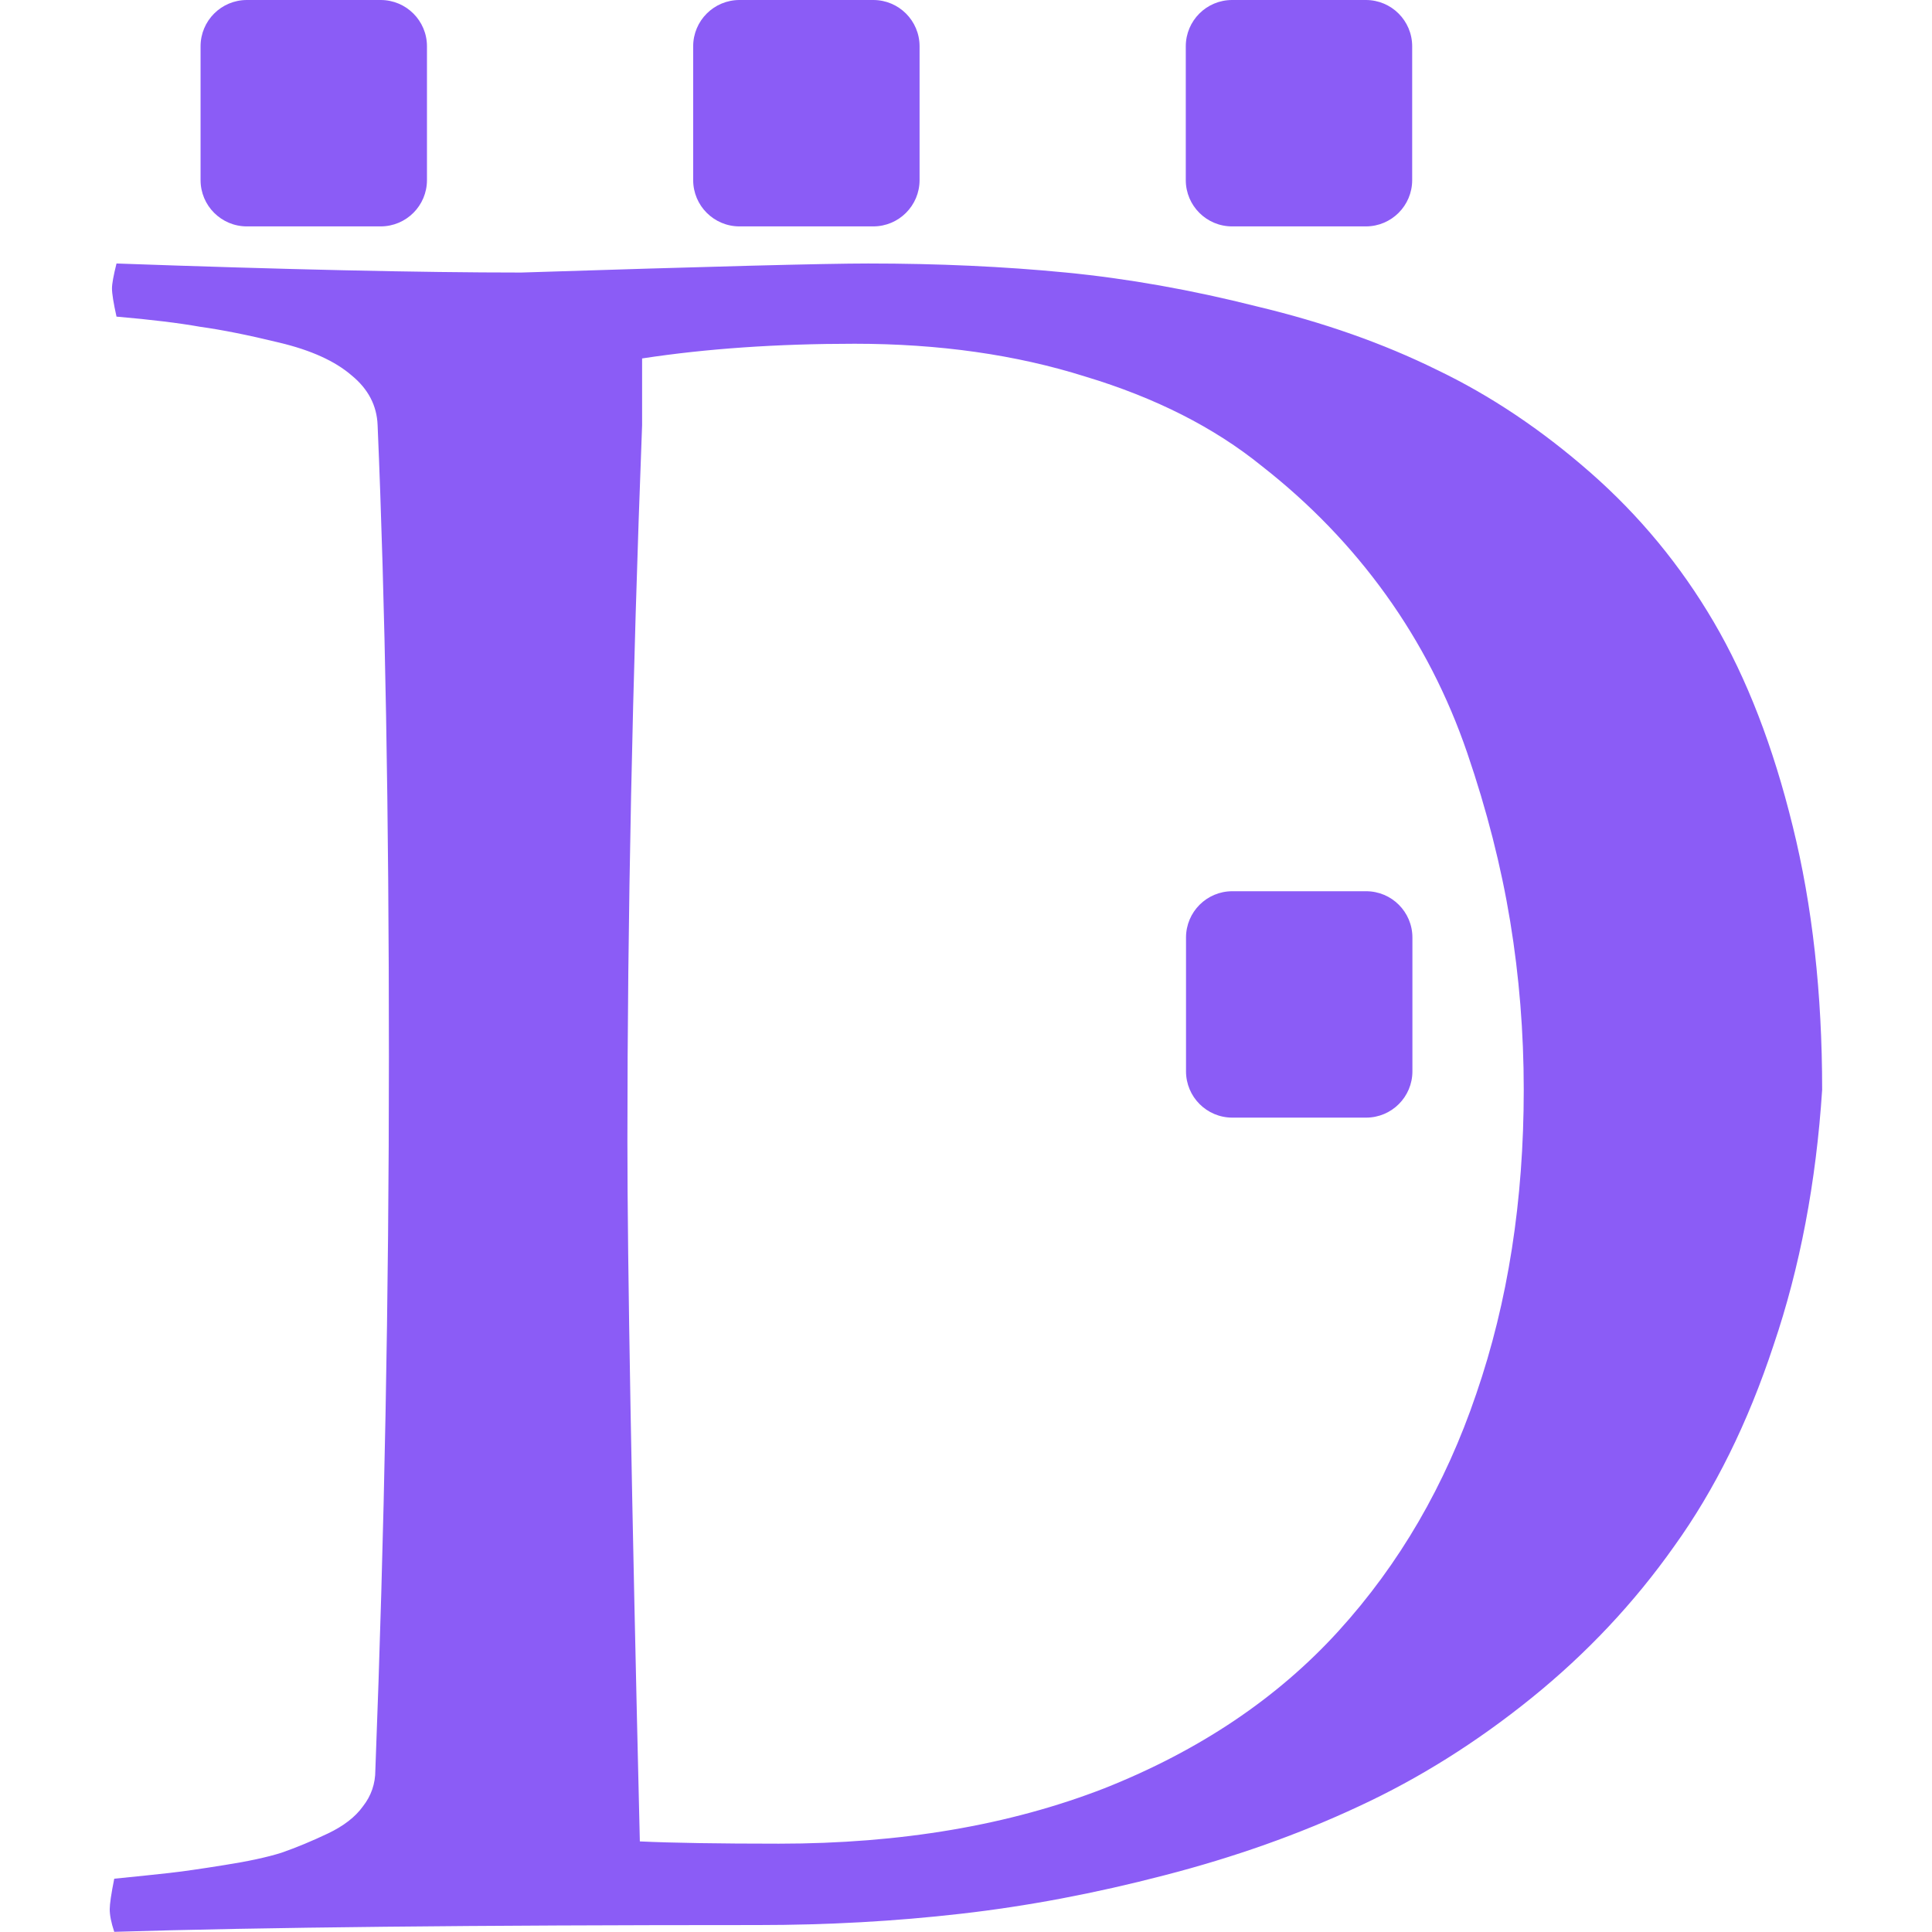
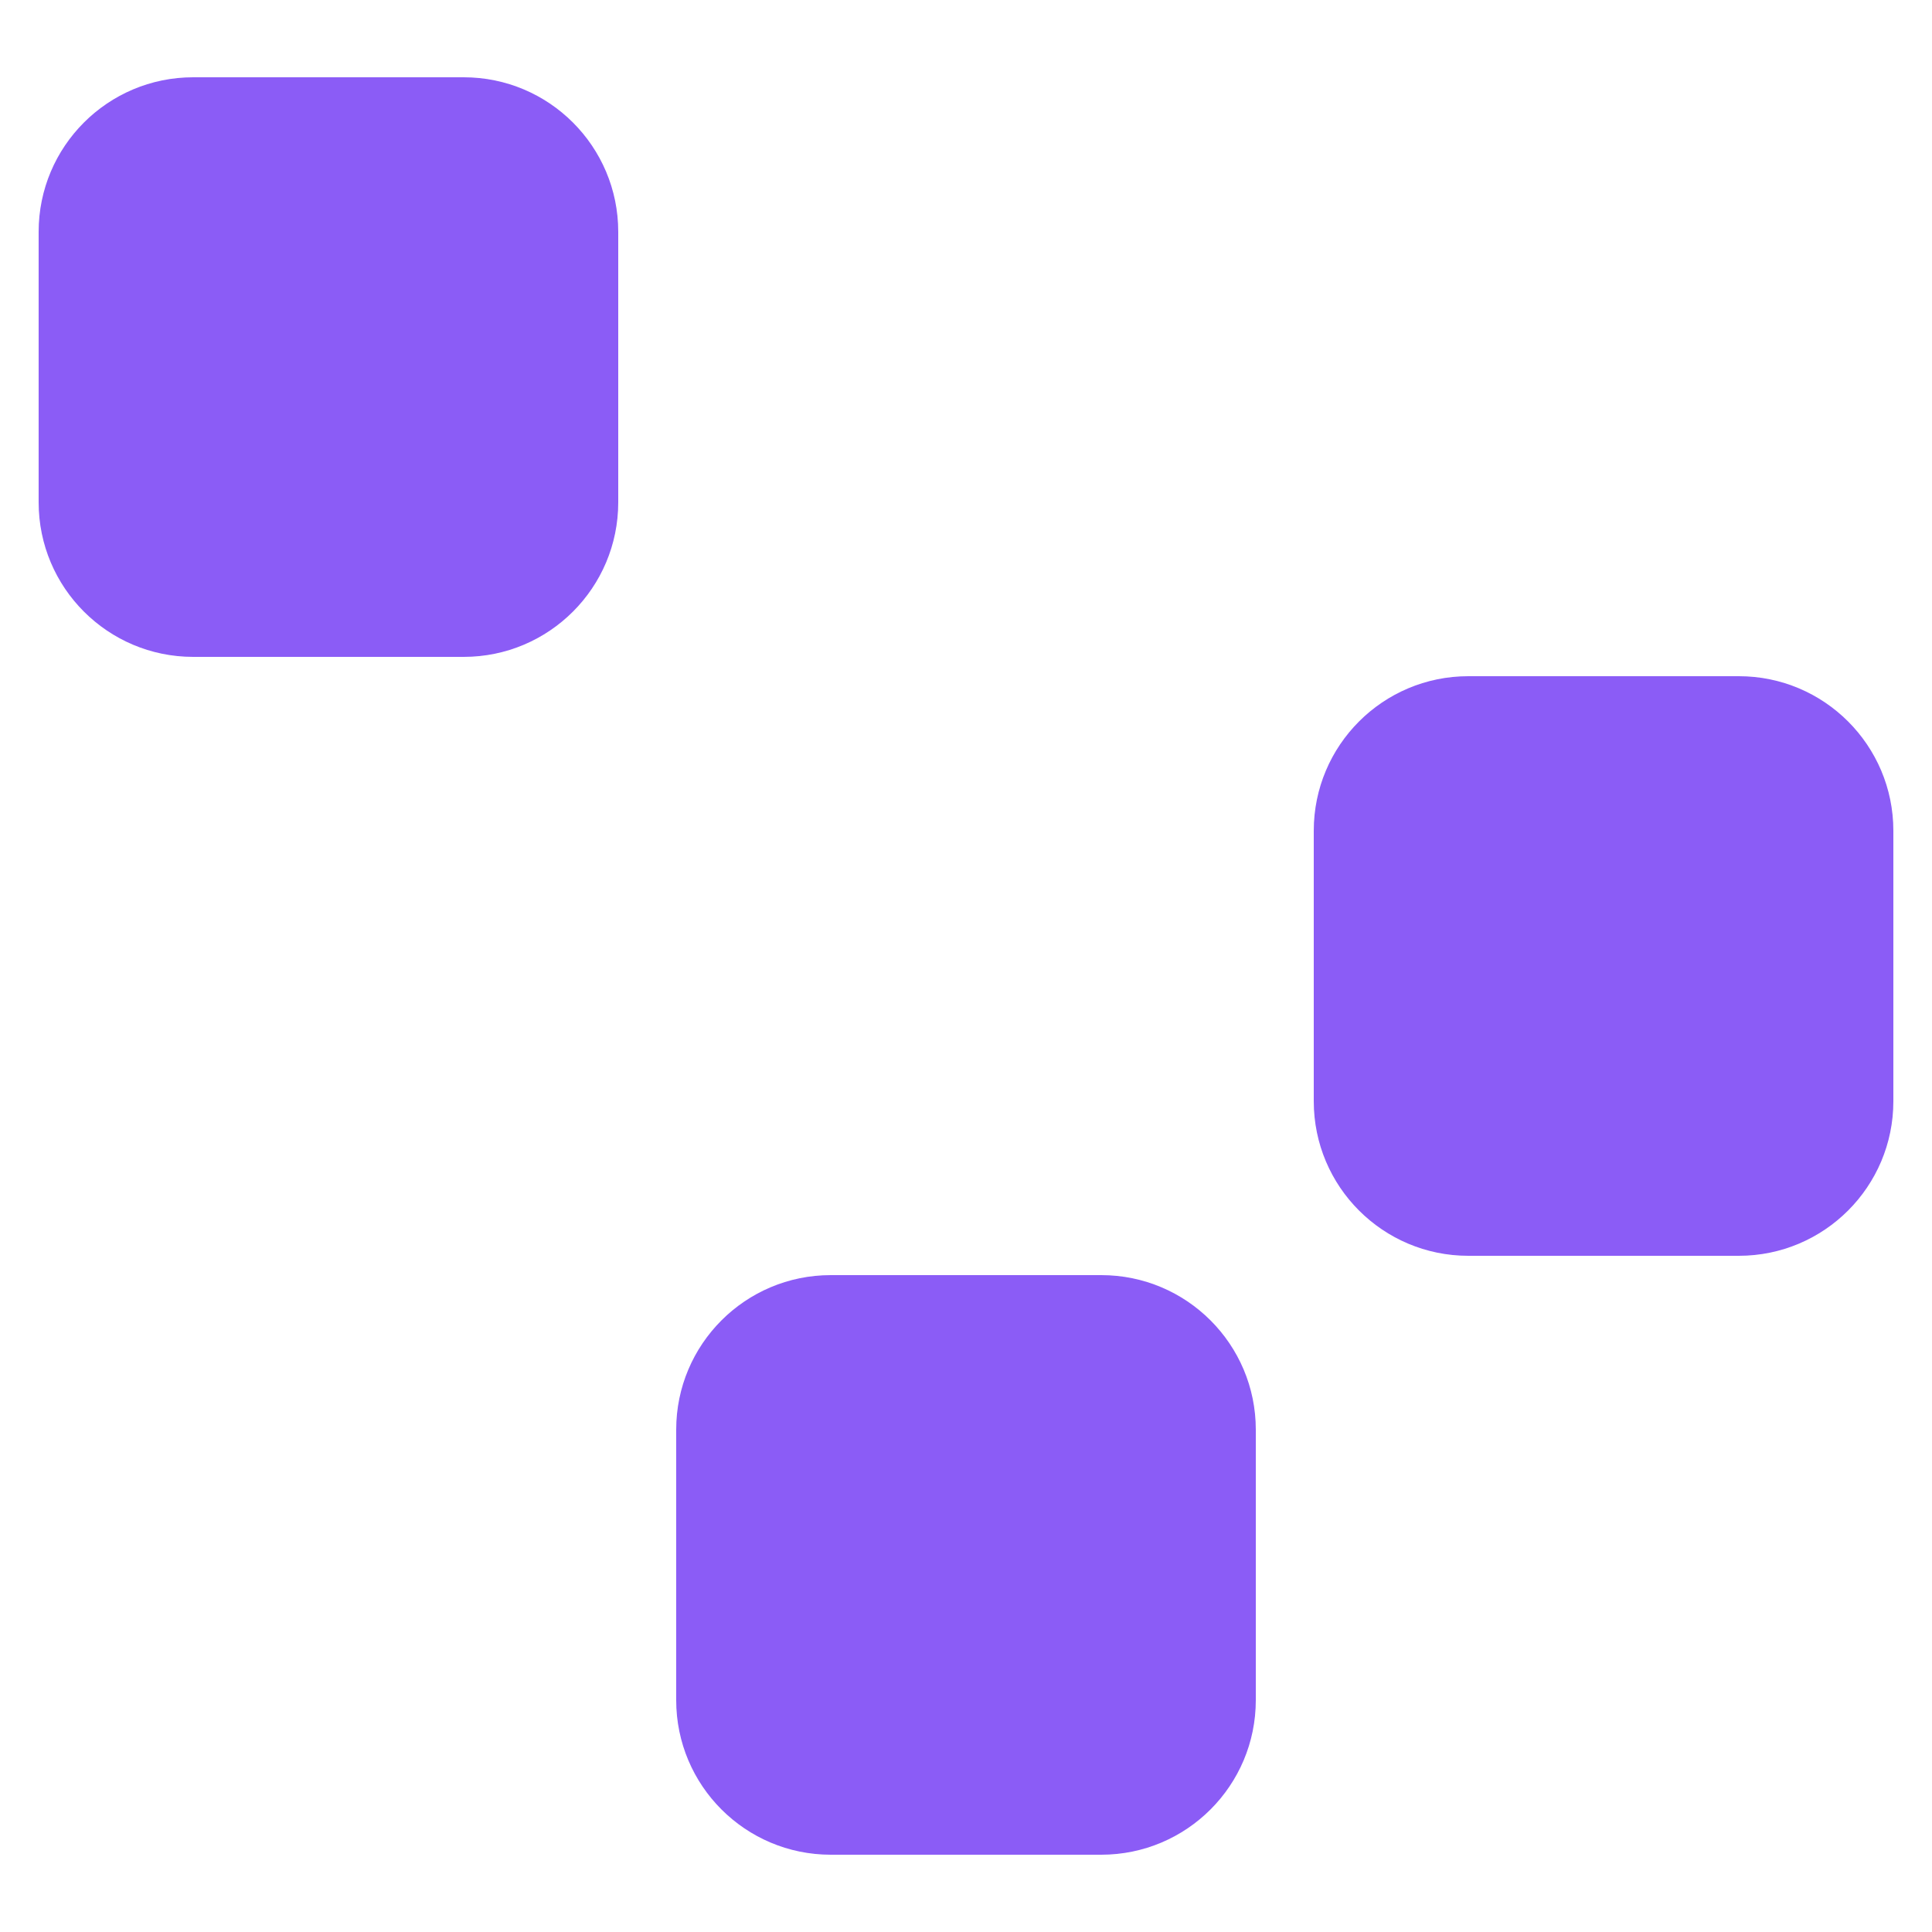
- <svg xmlns="http://www.w3.org/2000/svg" viewBox="0 0 4173 4173">
-   <svg x="237" y="0" width="3699" height="4173" viewBox="0 0 3699 4173" fill="none">
-     <path d="M2324.72 2025C2324.72 1969.77 2369.49 1925 2424.72 1925H2713.72C2768.95 1925 2813.72 1969.77 2813.72 2025V2314C2813.72 2369.23 2768.95 2414 2713.72 2414H2424.72C2369.49 2414 2324.72 2369.23 2324.72 2314V2025Z" fill="#8b5cf6" />
-     <rect x="1260.22" width="489" height="489" rx="100" fill="#8b5cf6" />
-     <rect x="2324.22" width="489" height="489" rx="100" fill="#8b5cf6" />
-     <rect x="196.219" width="489" height="489" rx="100" fill="#8b5cf6" />
-     <path d="M14.648 569.133C379.232 582.154 670.573 588.664 888.672 588.664C1295.57 575.643 1545.41 569.133 1638.18 569.133C1789.55 569.133 1931.97 575.643 2065.43 588.664C2198.89 601.685 2336.43 626.099 2478.03 661.906C2621.26 696.086 2750.65 741.659 2866.21 798.625C2981.77 853.964 3092.45 928.02 3198.24 1020.79C3304.04 1113.57 3392.74 1220.99 3464.36 1343.06C3535.97 1465.13 3592.94 1612.43 3635.25 1784.95C3677.57 1955.85 3698.73 2145.47 3698.73 2353.8C3685.71 2554 3650.72 2737.92 3593.75 2905.56C3538.41 3073.2 3466.8 3218.06 3378.91 3340.13C3292.64 3462.2 3190.1 3571.25 3071.29 3667.28C2952.47 3763.31 2827.96 3841.43 2697.75 3901.65C2569.17 3961.87 2429.2 4011.52 2277.83 4050.58C2128.09 4089.64 1981.61 4117.31 1838.38 4133.59C1696.78 4149.86 1550.29 4158 1398.93 4158C788.574 4158 325.521 4162.88 9.766 4172.65C3.255 4153.12 0 4136.84 0 4123.82C0 4112.43 3.255 4090.45 9.766 4057.9C58.594 4053.02 97.656 4048.95 126.953 4045.7C156.25 4042.44 196.126 4036.74 246.582 4028.61C298.665 4020.47 340.169 4011.52 371.094 4001.75C403.646 3990.36 437.012 3976.52 471.191 3960.25C505.371 3943.97 530.599 3924.44 546.875 3901.65C564.779 3878.87 573.73 3852.82 573.73 3823.53C593.262 3314.09 603.027 2800.58 603.027 2283C603.027 1755.66 594.889 1300.74 578.613 918.254C576.986 875.936 558.268 840.129 522.461 810.832C486.654 779.908 434.57 756.307 366.211 740.031C299.479 723.755 242.513 712.362 195.312 705.852C149.74 697.714 89.518 690.389 14.648 683.879C8.138 654.582 4.883 634.237 4.883 622.844C4.883 613.078 8.138 595.174 14.648 569.133ZM1149.9 918.254C1128.74 1471.64 1118.16 1986.78 1118.16 2463.66C1118.16 2727.34 1127.12 3231.89 1145.02 3977.34C1215.01 3980.59 1315.1 3982.22 1445.31 3982.22C1708.98 3982.22 1943.36 3942.34 2148.44 3862.59C2353.52 3781.21 2521.97 3668.09 2653.81 3523.23C2785.64 3378.38 2884.93 3207.48 2951.66 3010.54C3020.02 2811.97 3054.2 2593.06 3054.2 2353.8C3054.2 2230.1 3044.43 2108.85 3024.9 1990.03C3005.37 1871.22 2974.45 1749.96 2932.13 1626.26C2889.81 1502.56 2831.22 1388.63 2756.35 1284.46C2681.48 1180.3 2591.96 1087.52 2487.79 1006.14C2385.25 923.137 2258.3 858.846 2106.93 813.273C1957.19 766.073 1791.18 742.473 1608.89 742.473C1441.24 742.473 1288.25 753.052 1149.9 774.211V918.254Z" fill="#8b5cf6" />
-   </svg>
+ <svg xmlns="http://www.w3.org/2000/svg" viewBox="0 0 100 100">
+   <g fill="#8b5cf6">
+     <rect x="2" y="4" width="30" height="30" rx="8" />
+     <rect x="35" y="66" width="30" height="30" rx="8" />
+     <rect x="68" y="35" width="30" height="30" rx="8" />
+   </g>
</svg>
